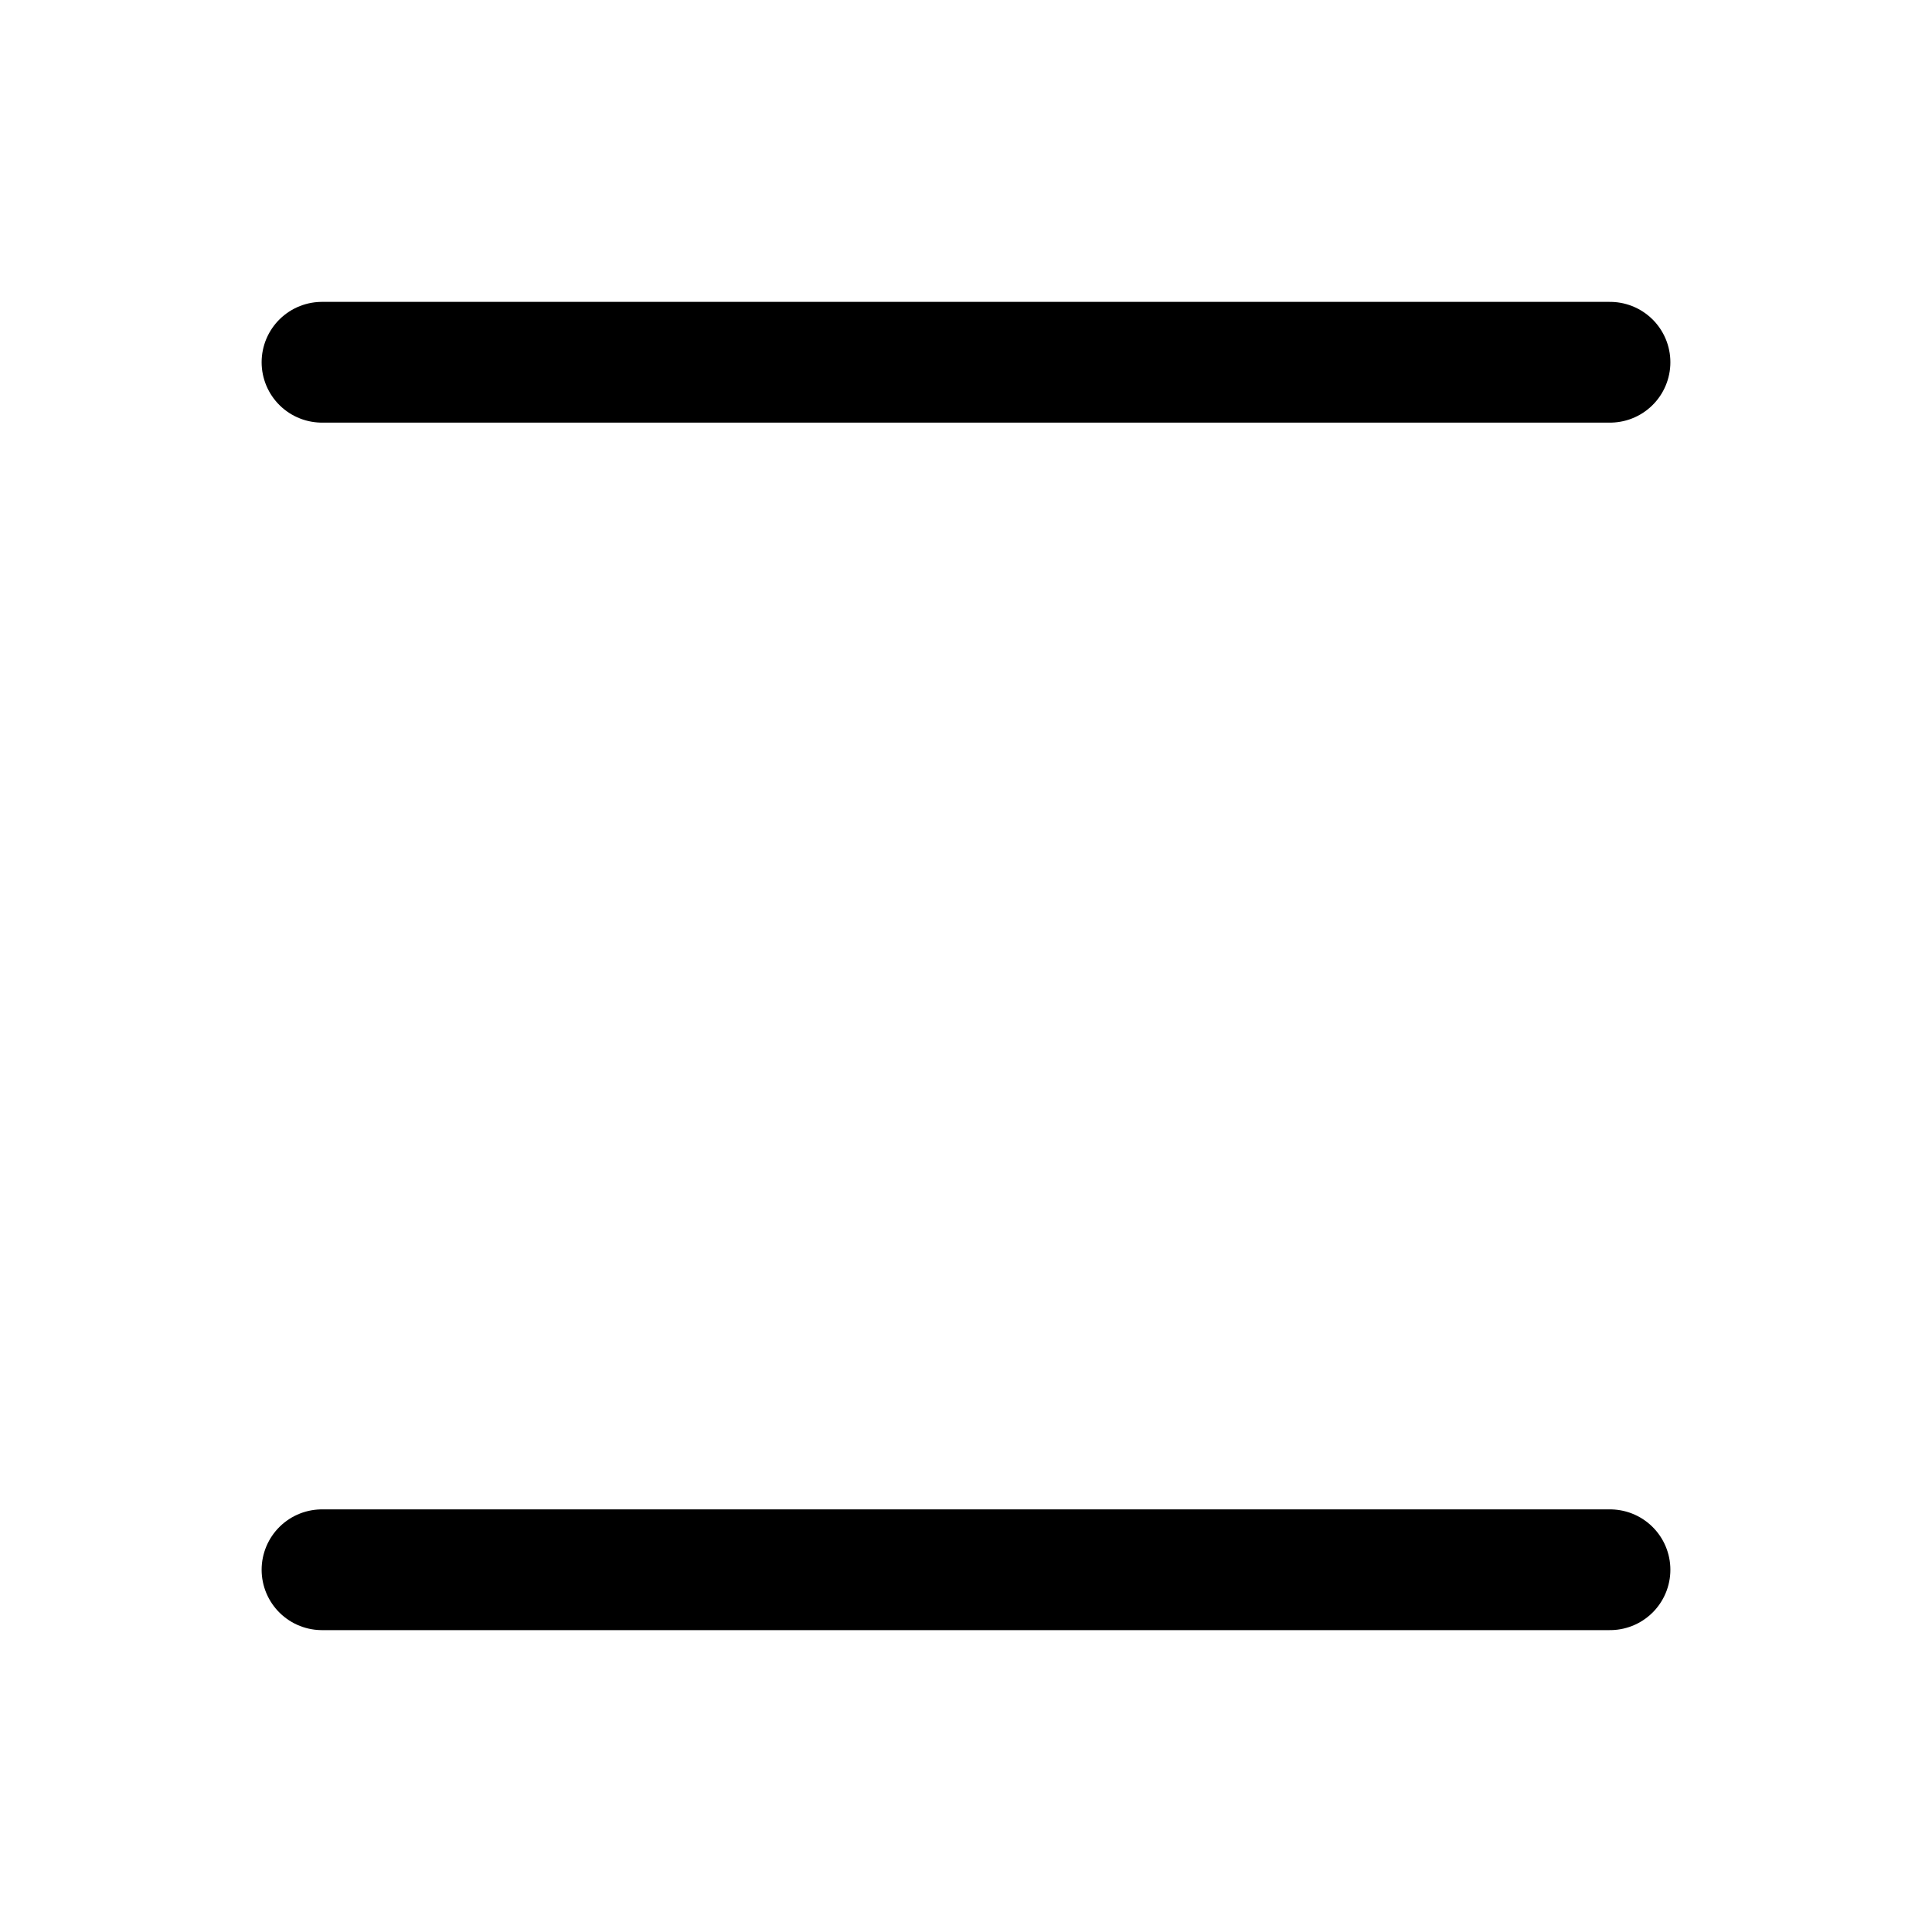
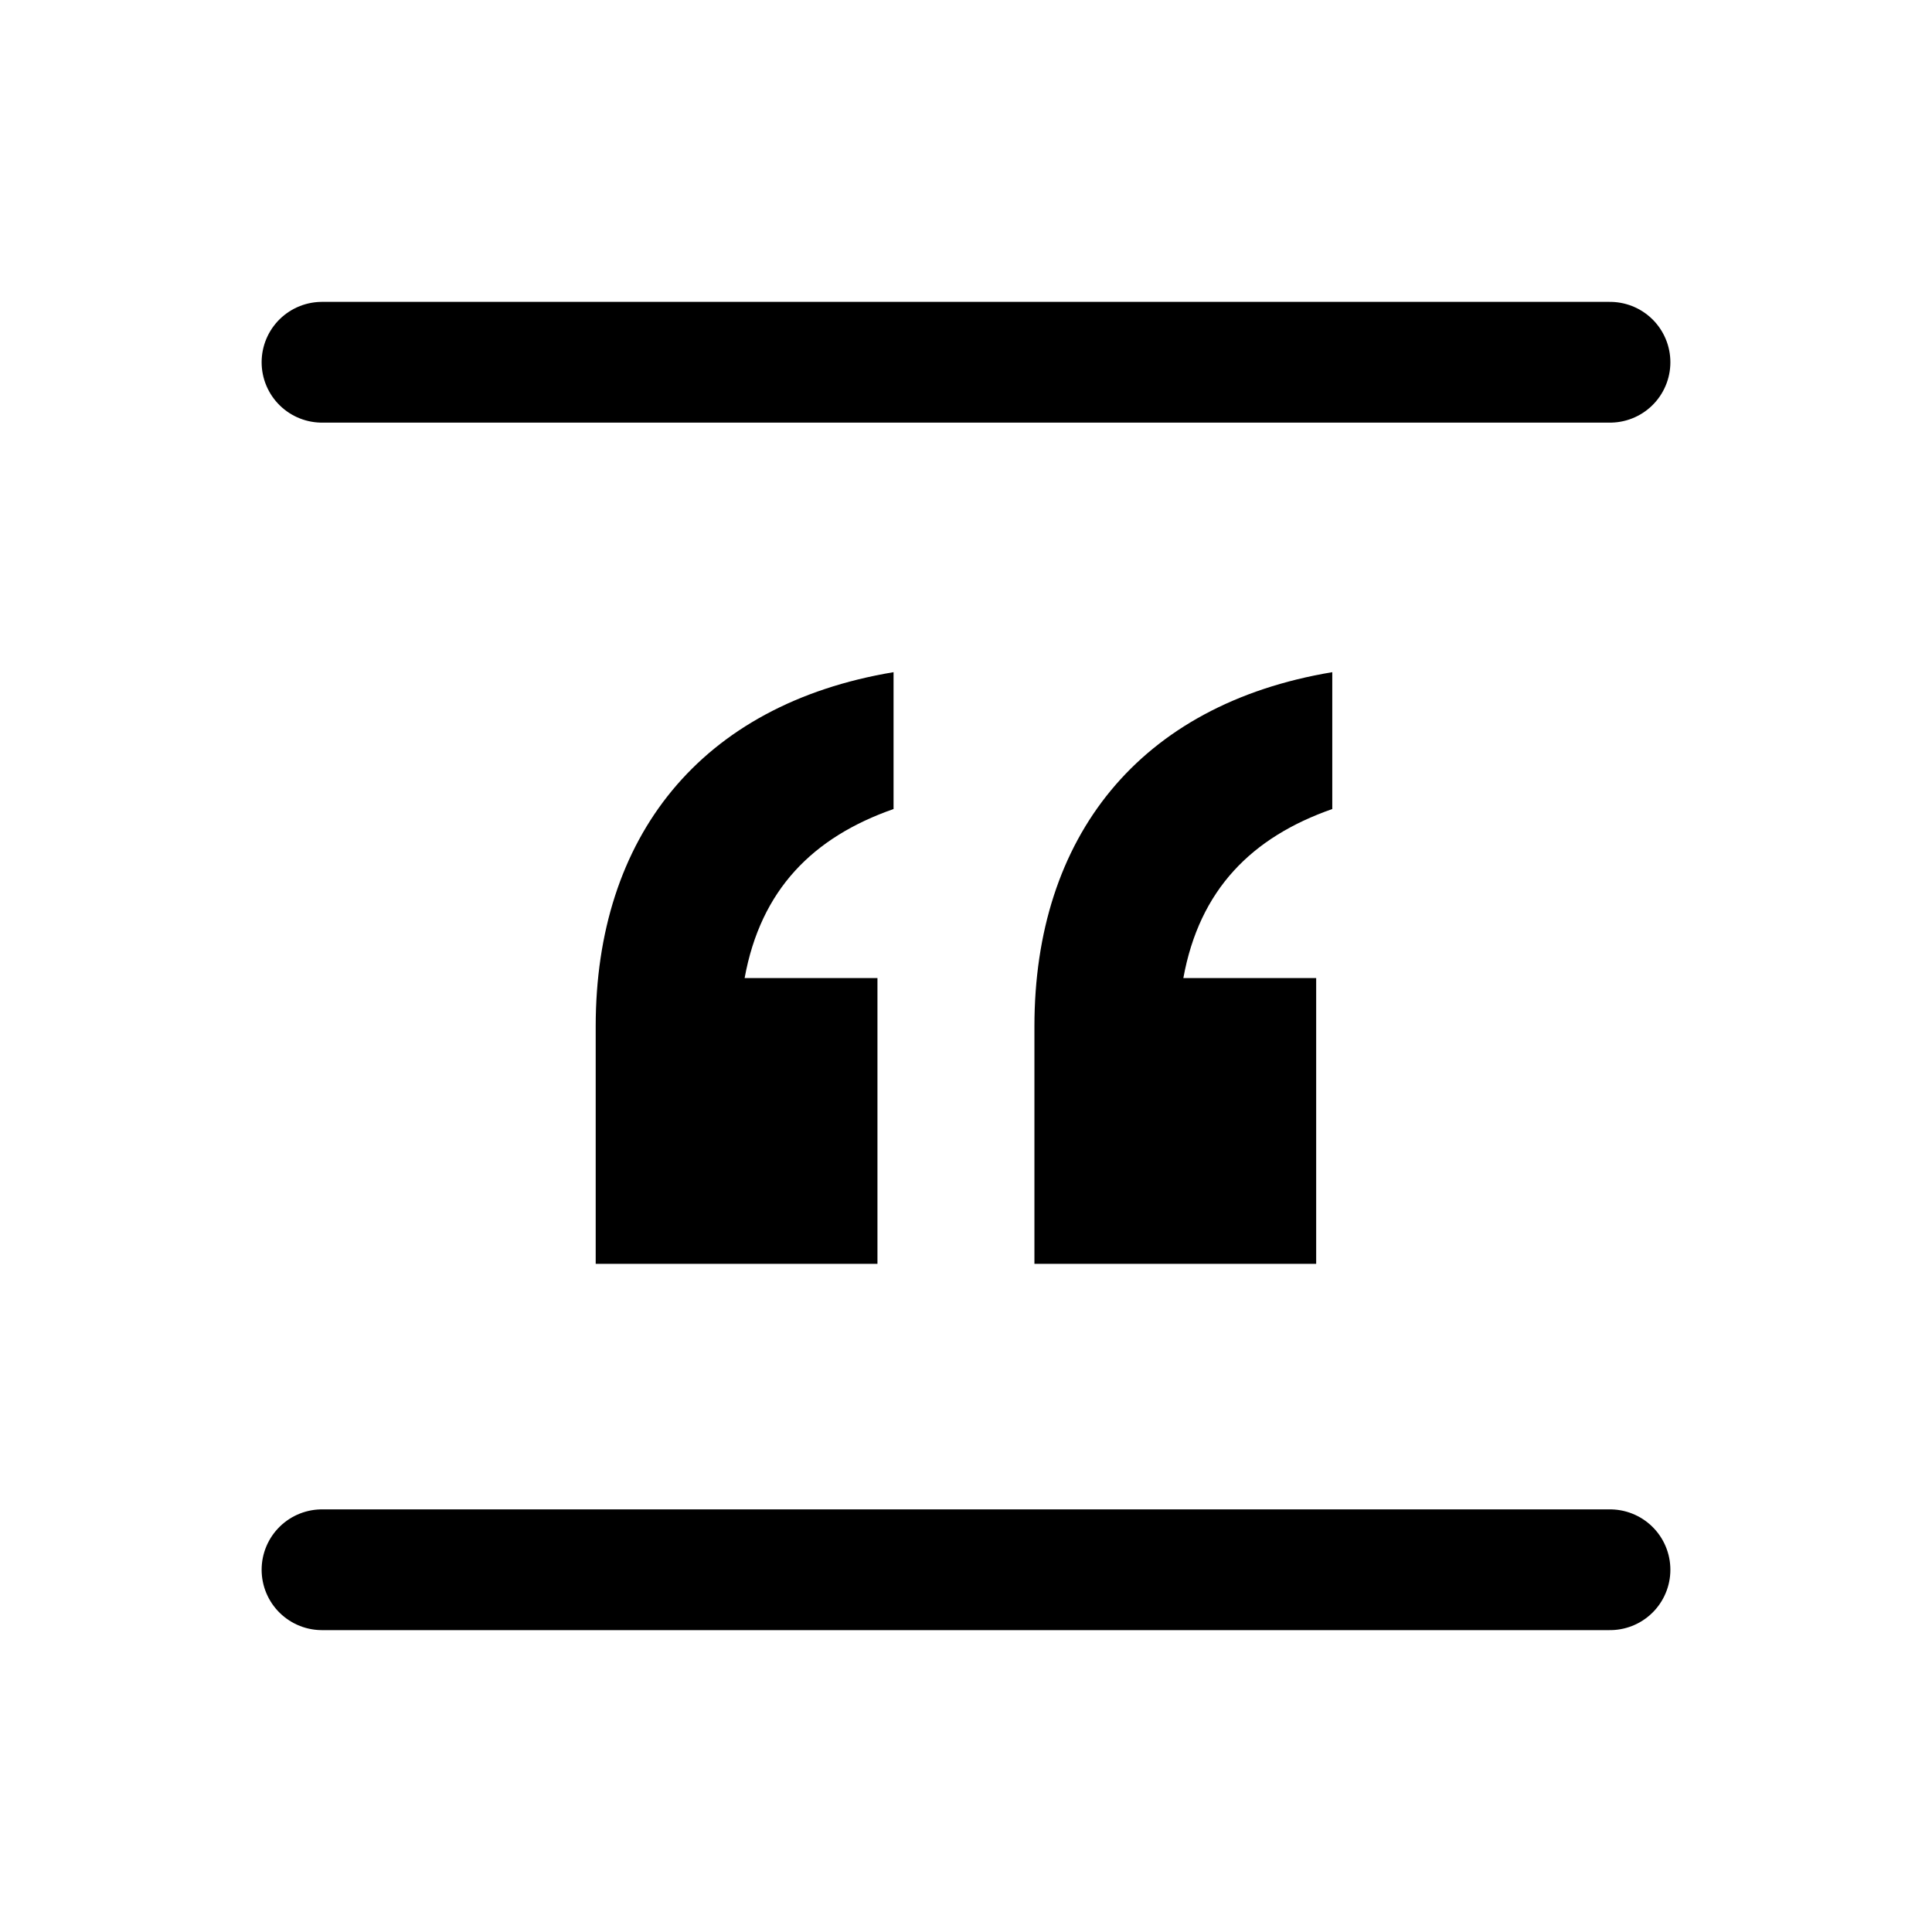
<svg xmlns="http://www.w3.org/2000/svg" viewBox="0 0 24 24" fill="none">
  <g fill="none" stroke="currentColor" stroke-width="1.5" stroke-linecap="round" stroke-linejoin="round">
    <path d="M4 4.5h16" />
    <path d="M4 19.5h16" />
  </g>
-   <path d="M11.1 8.35c-2.4.4-3.7 2.05-3.7 4.4v2.95h3.5v-3.55H9.25c.2-1.1.85-1.75 1.85-2.1z" />
-   <path d="M16.55 8.35c-2.4.4-3.7 2.05-3.7 4.4v2.95h3.5v-3.55h-1.65c.2-1.1.85-1.75 1.85-2.1z" />
+   <path d="M11.1 8.35c-2.4.4-3.7 2.05-3.7 4.4v2.95h3.5v-3.55H9.25c.2-1.1.85-1.75 1.85-2.1z" fill="currentColor" />
+   <path d="M16.55 8.35c-2.4.4-3.7 2.05-3.7 4.4v2.95h3.5v-3.55h-1.65c.2-1.1.85-1.75 1.85-2.1z" fill="currentColor" />
</svg>
